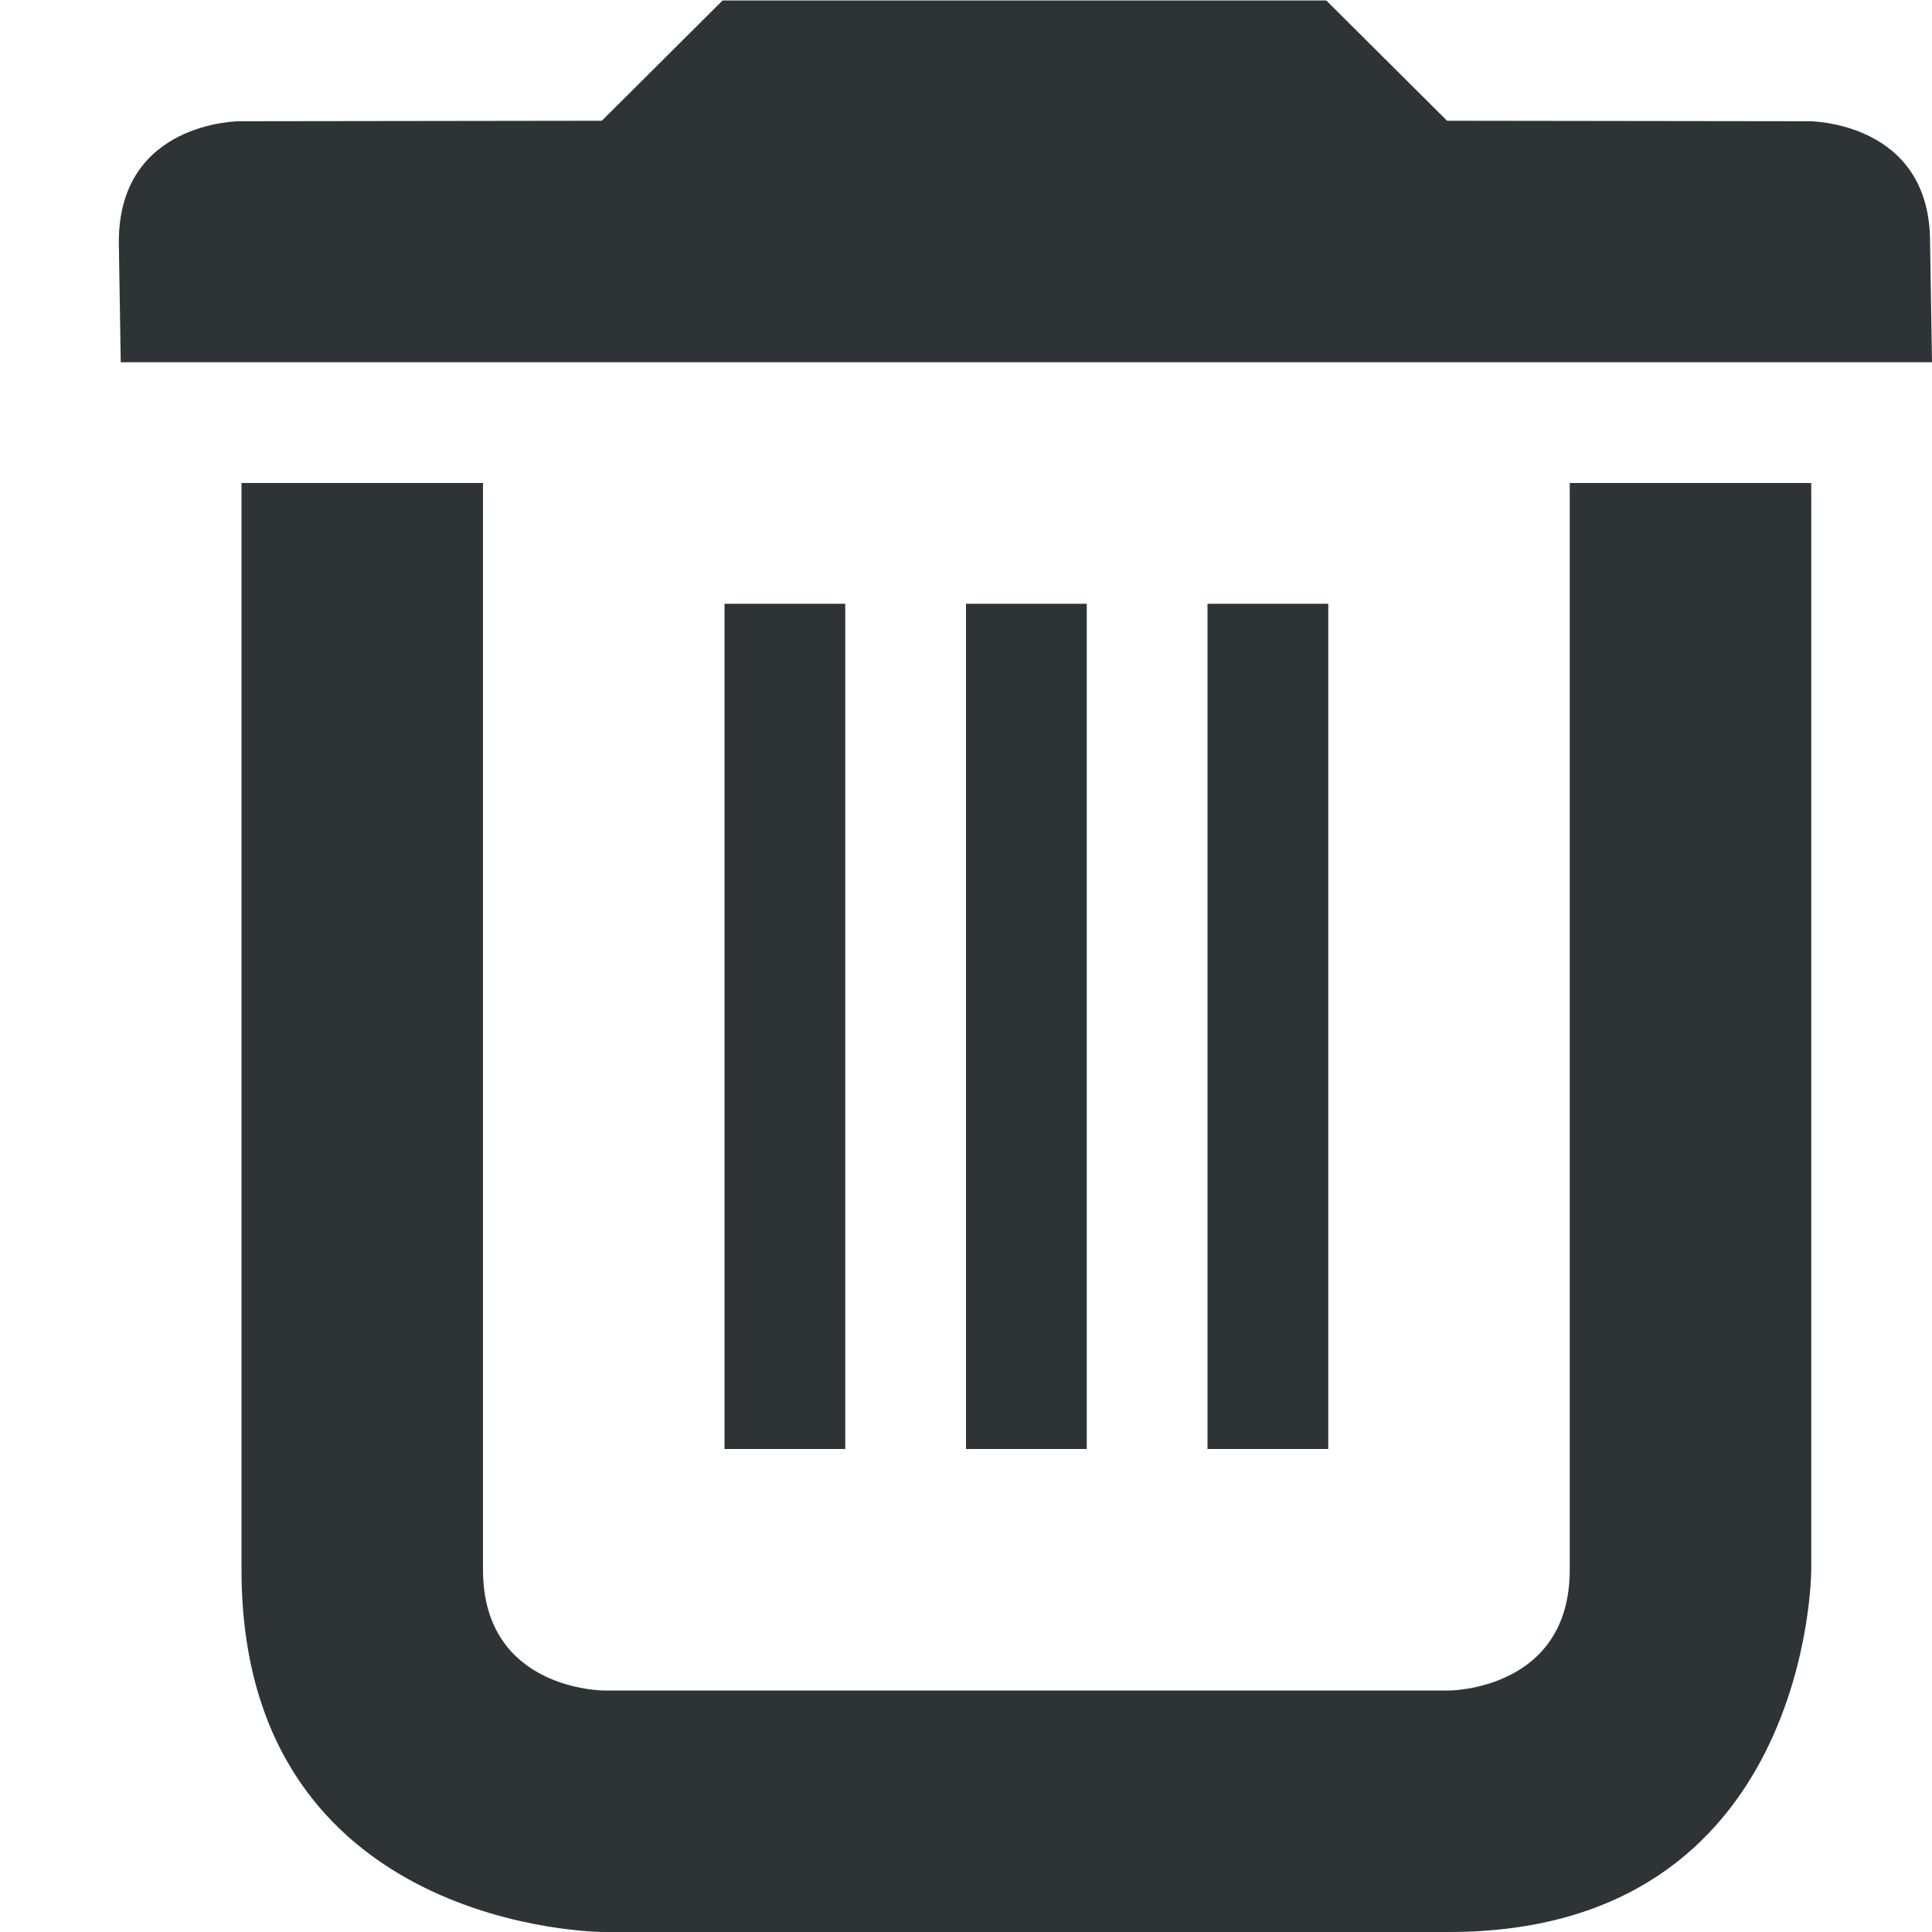
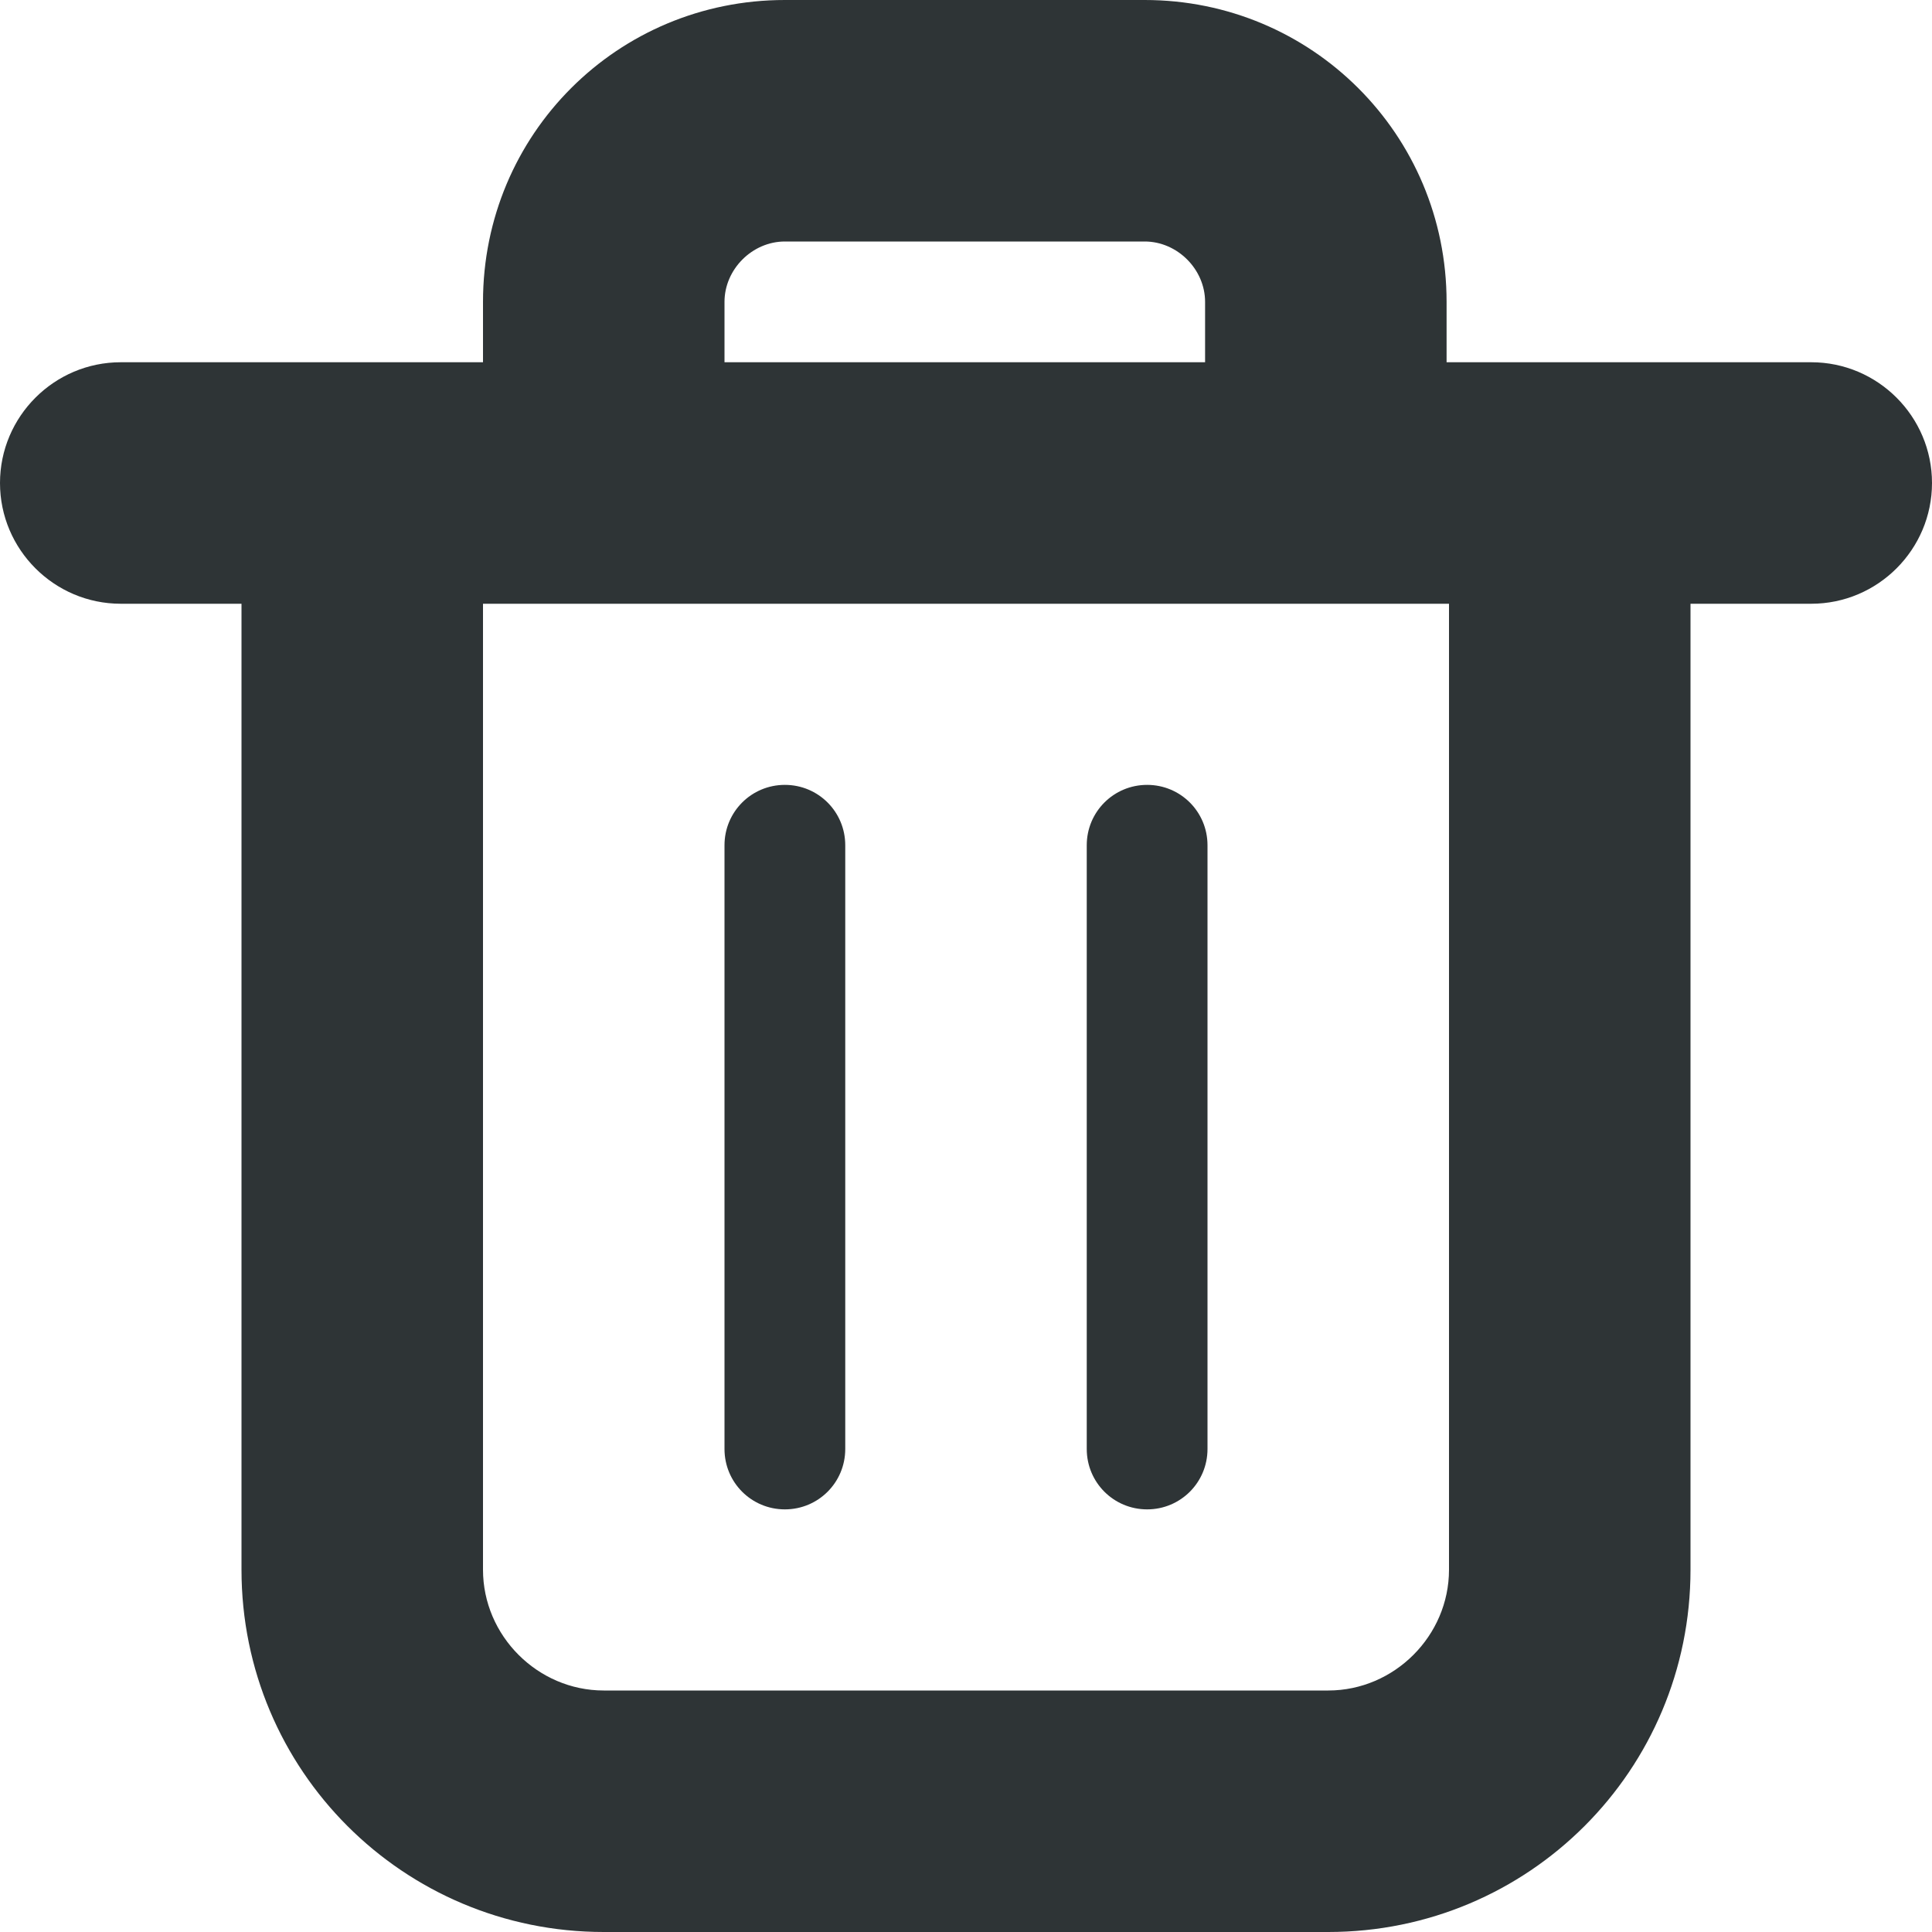
<svg xmlns="http://www.w3.org/2000/svg" height="16px" viewBox="0 0 16 16" width="16px">
-   <path d="m 5.984 0.004 l -1 0.996 l -3 0.004 s -1 0 -1 1 l 0.016 0.996 h 15 l -0.016 -0.996 c 0 -1 -1 -1 -1 -1 l -3 -0.004 l -1 -0.996 z m -3.984 3.996 v 9 c 0 3 3 3 3 3 h 7 c 3 0 3 -3 3 -3 v -9 h -2 v 9 c 0 1 -1 1 -1 1 h -7 s -1 0 -1 -1 v -9 z m 4 1 v 7 h 1 v -7 z m 2 0 v 7 h 1 v -7 z m 2 0 v 7 h 1 v -7 z m 0 0" fill="#2e3436" />
+   <g fill="#2e3436">
+     <path d="m 1 3 h 14 c 0.551 0 1 0.449 1 1 s -0.449 1 -1 1 h -14 c -0.551 0 -1 -0.449 -1 -1 s 0.449 -1 1 -1 z m 0 0" />
+     <path d="m 4 4 v -1.5 c 0 -1.387 1.113 -2.5 2.5 -2.5 h 2.98 c 1.383 0 2.5 1.113 2.5 2.5 v 1.5 h -2 v -1.5 c 0 -0.27 -0.23 -0.5 -0.5 -0.5 h -2.98 c -0.27 0 -0.5 0.23 -0.5 0.5 v 1.5 z m 0 0" />
+     <path d="m 4 4 v 9 c 0 0.547 0.453 1 1 1 h 6 c 0.547 0 1 -0.453 1 -1 v -9 h 2 v 9 c 0 1.66 -1.34 3 -3 3 h -6 c -1.66 0 -3 -1.34 -3 -3 v -9 z m 0 0" />
+     <path d="m 7 7 v 5 c 0 0.277 -0.223 0.5 -0.5 0.5 s -0.5 -0.223 -0.5 -0.5 v -5 c 0 -0.277 0.223 -0.5 0.5 -0.5 s 0.5 0.223 0.5 0.5 z m 0 0" />
+     <path d="m 10 7 v 5 c 0 0.277 -0.223 0.5 -0.5 0.5 s -0.5 -0.223 -0.5 -0.5 v -5 c 0 -0.277 0.223 -0.5 0.5 -0.5 s 0.5 0.223 0.5 0.5 z m 0 0" />
+   </g>
</svg>
